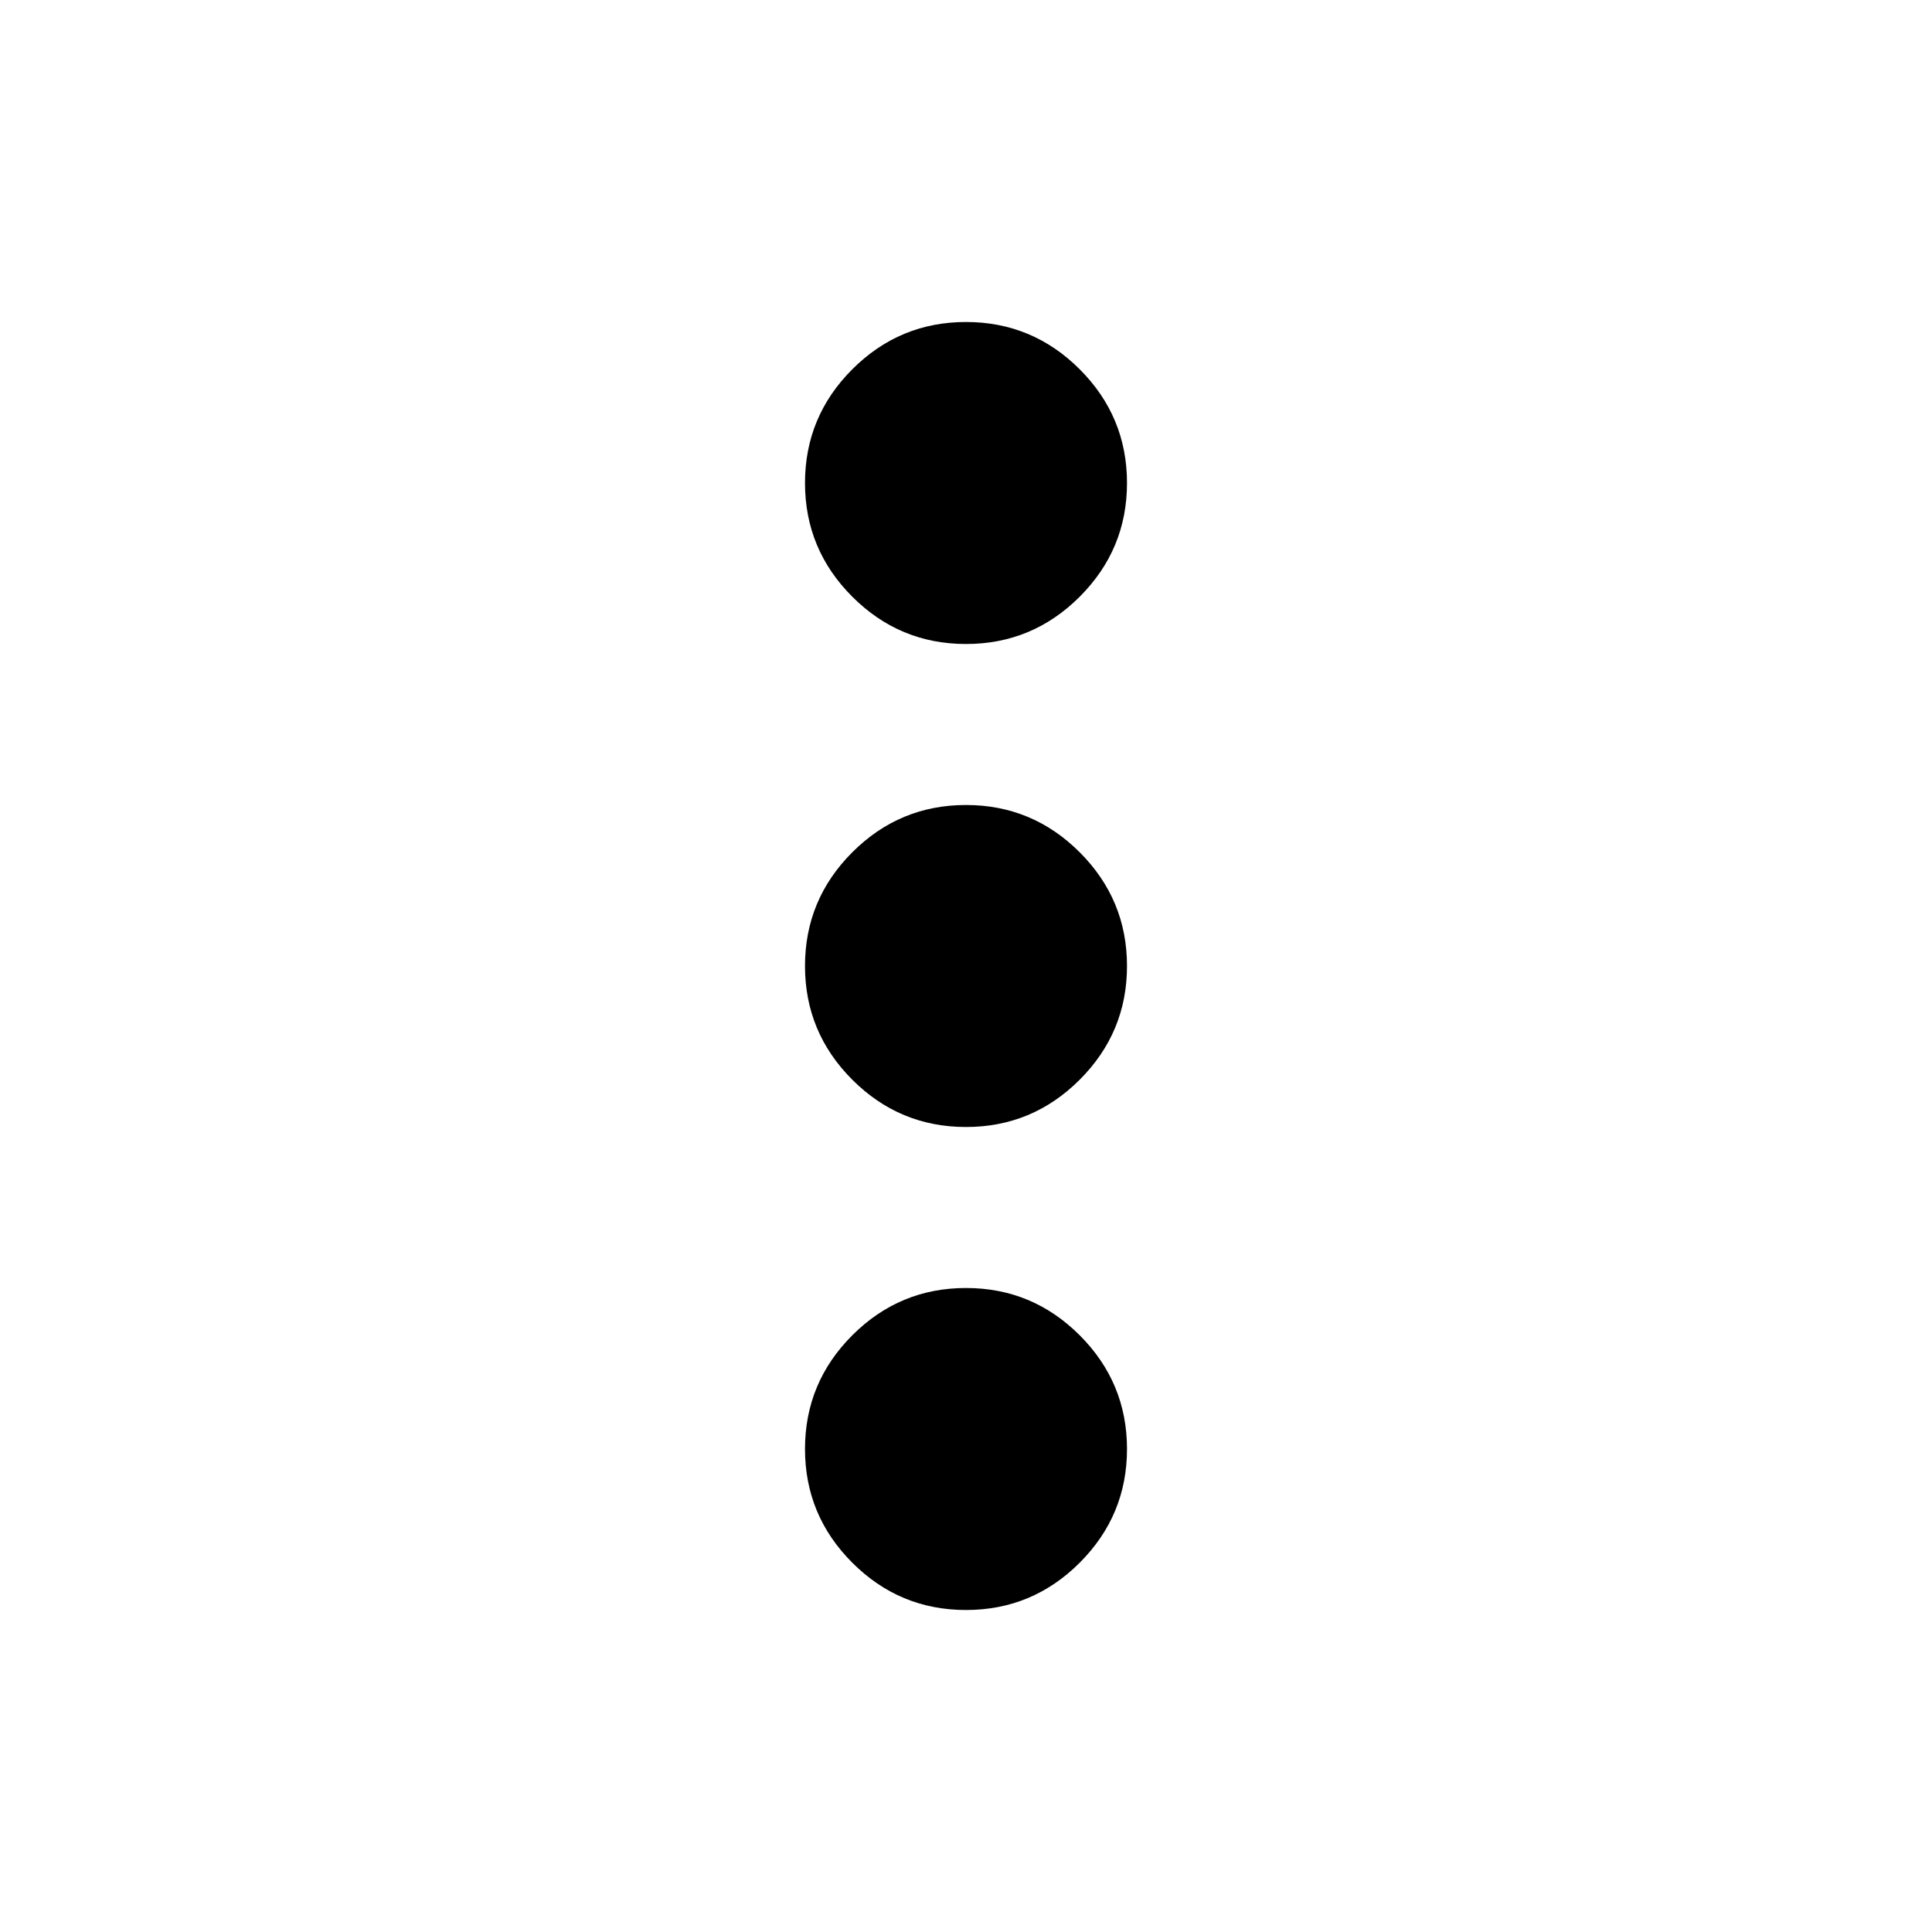
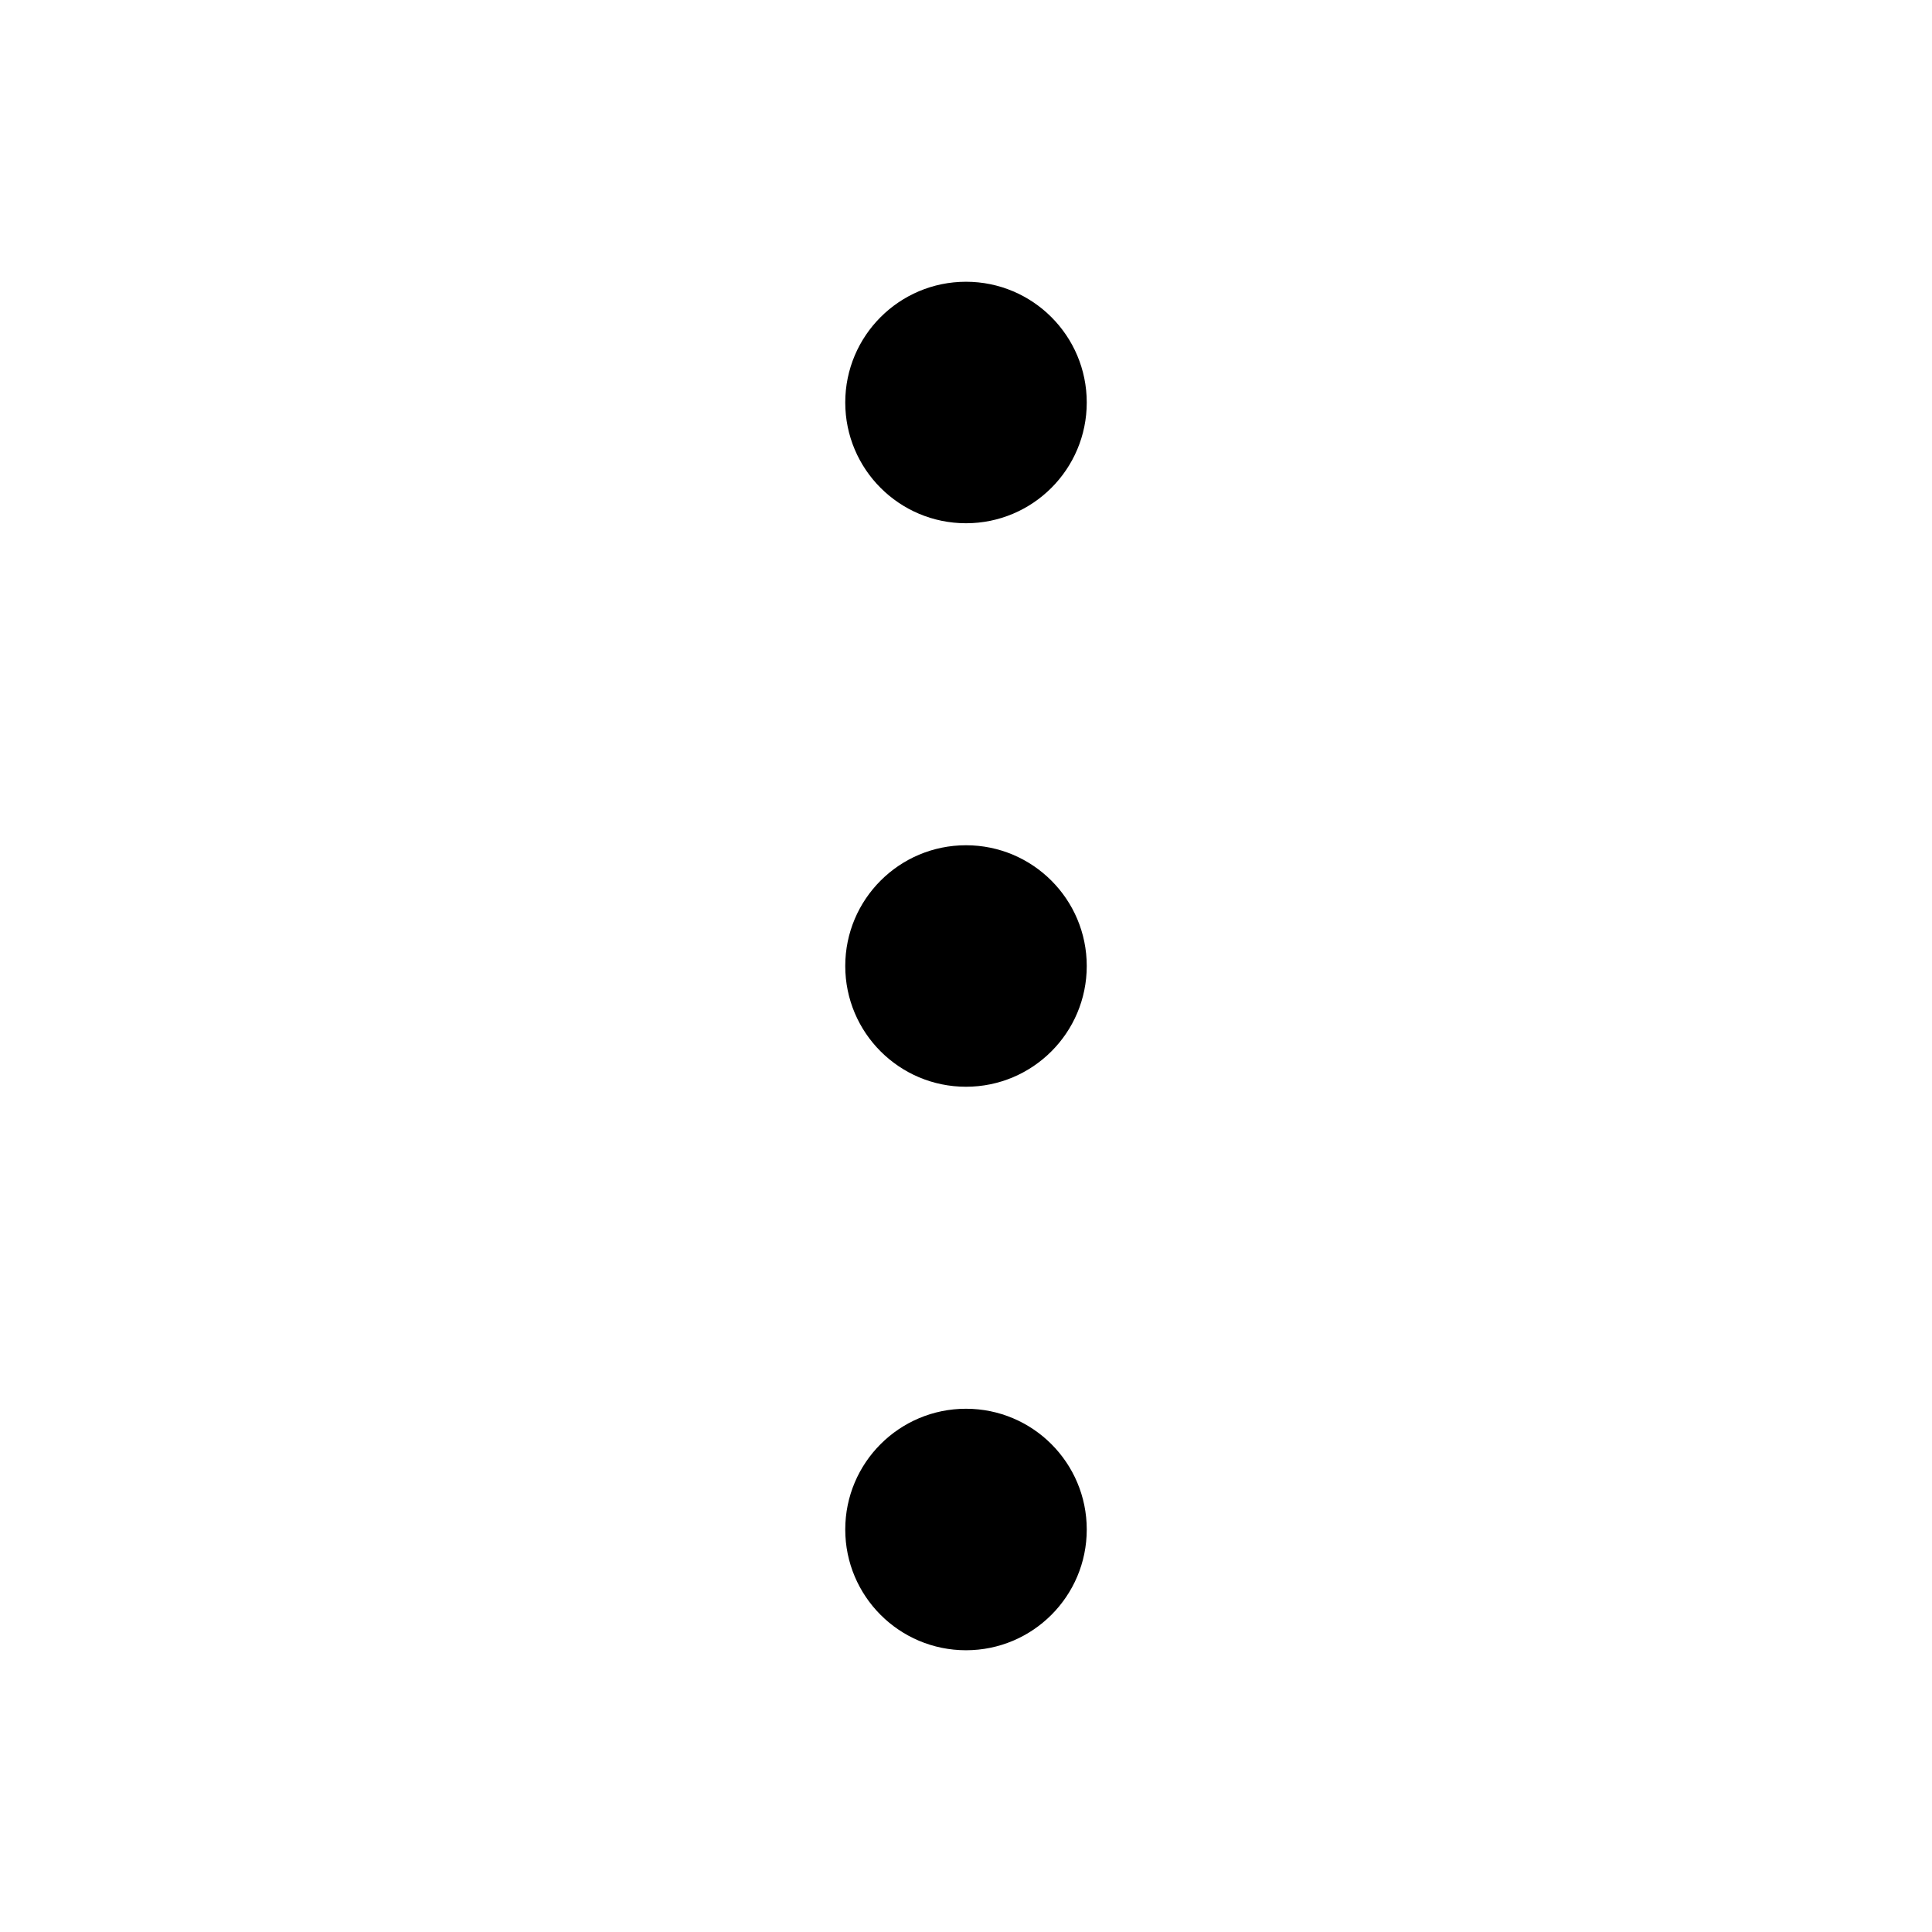
- <svg xmlns="http://www.w3.org/2000/svg" height="24" viewBox="0 -960 960 960" width="24">
-   <path d="M480-160q-33 0-56.5-23.5T400-240q0-33 23.5-56.5T480-320q33 0 56.5 23.5T560-240q0 33-23.5 56.5T480-160Zm0-240q-33 0-56.5-23.5T400-480q0-33 23.5-56.5T480-560q33 0 56.5 23.5T560-480q0 33-23.5 56.5T480-400Zm0-240q-33 0-56.5-23.5T400-720q0-33 23.5-56.5T480-800q33 0 56.5 23.5T560-720q0 33-23.5 56.5T480-640Z" />
+ <svg xmlns="http://www.w3.org/2000/svg" width="24" height="24" viewBox="0 0 24 24" fill="currentColor">
+   <circle cx="12" cy="5" r="1.5" />
+   <circle cx="12" cy="12" r="1.5" />
+   <circle cx="12" cy="19" r="1.5" />
</svg>
